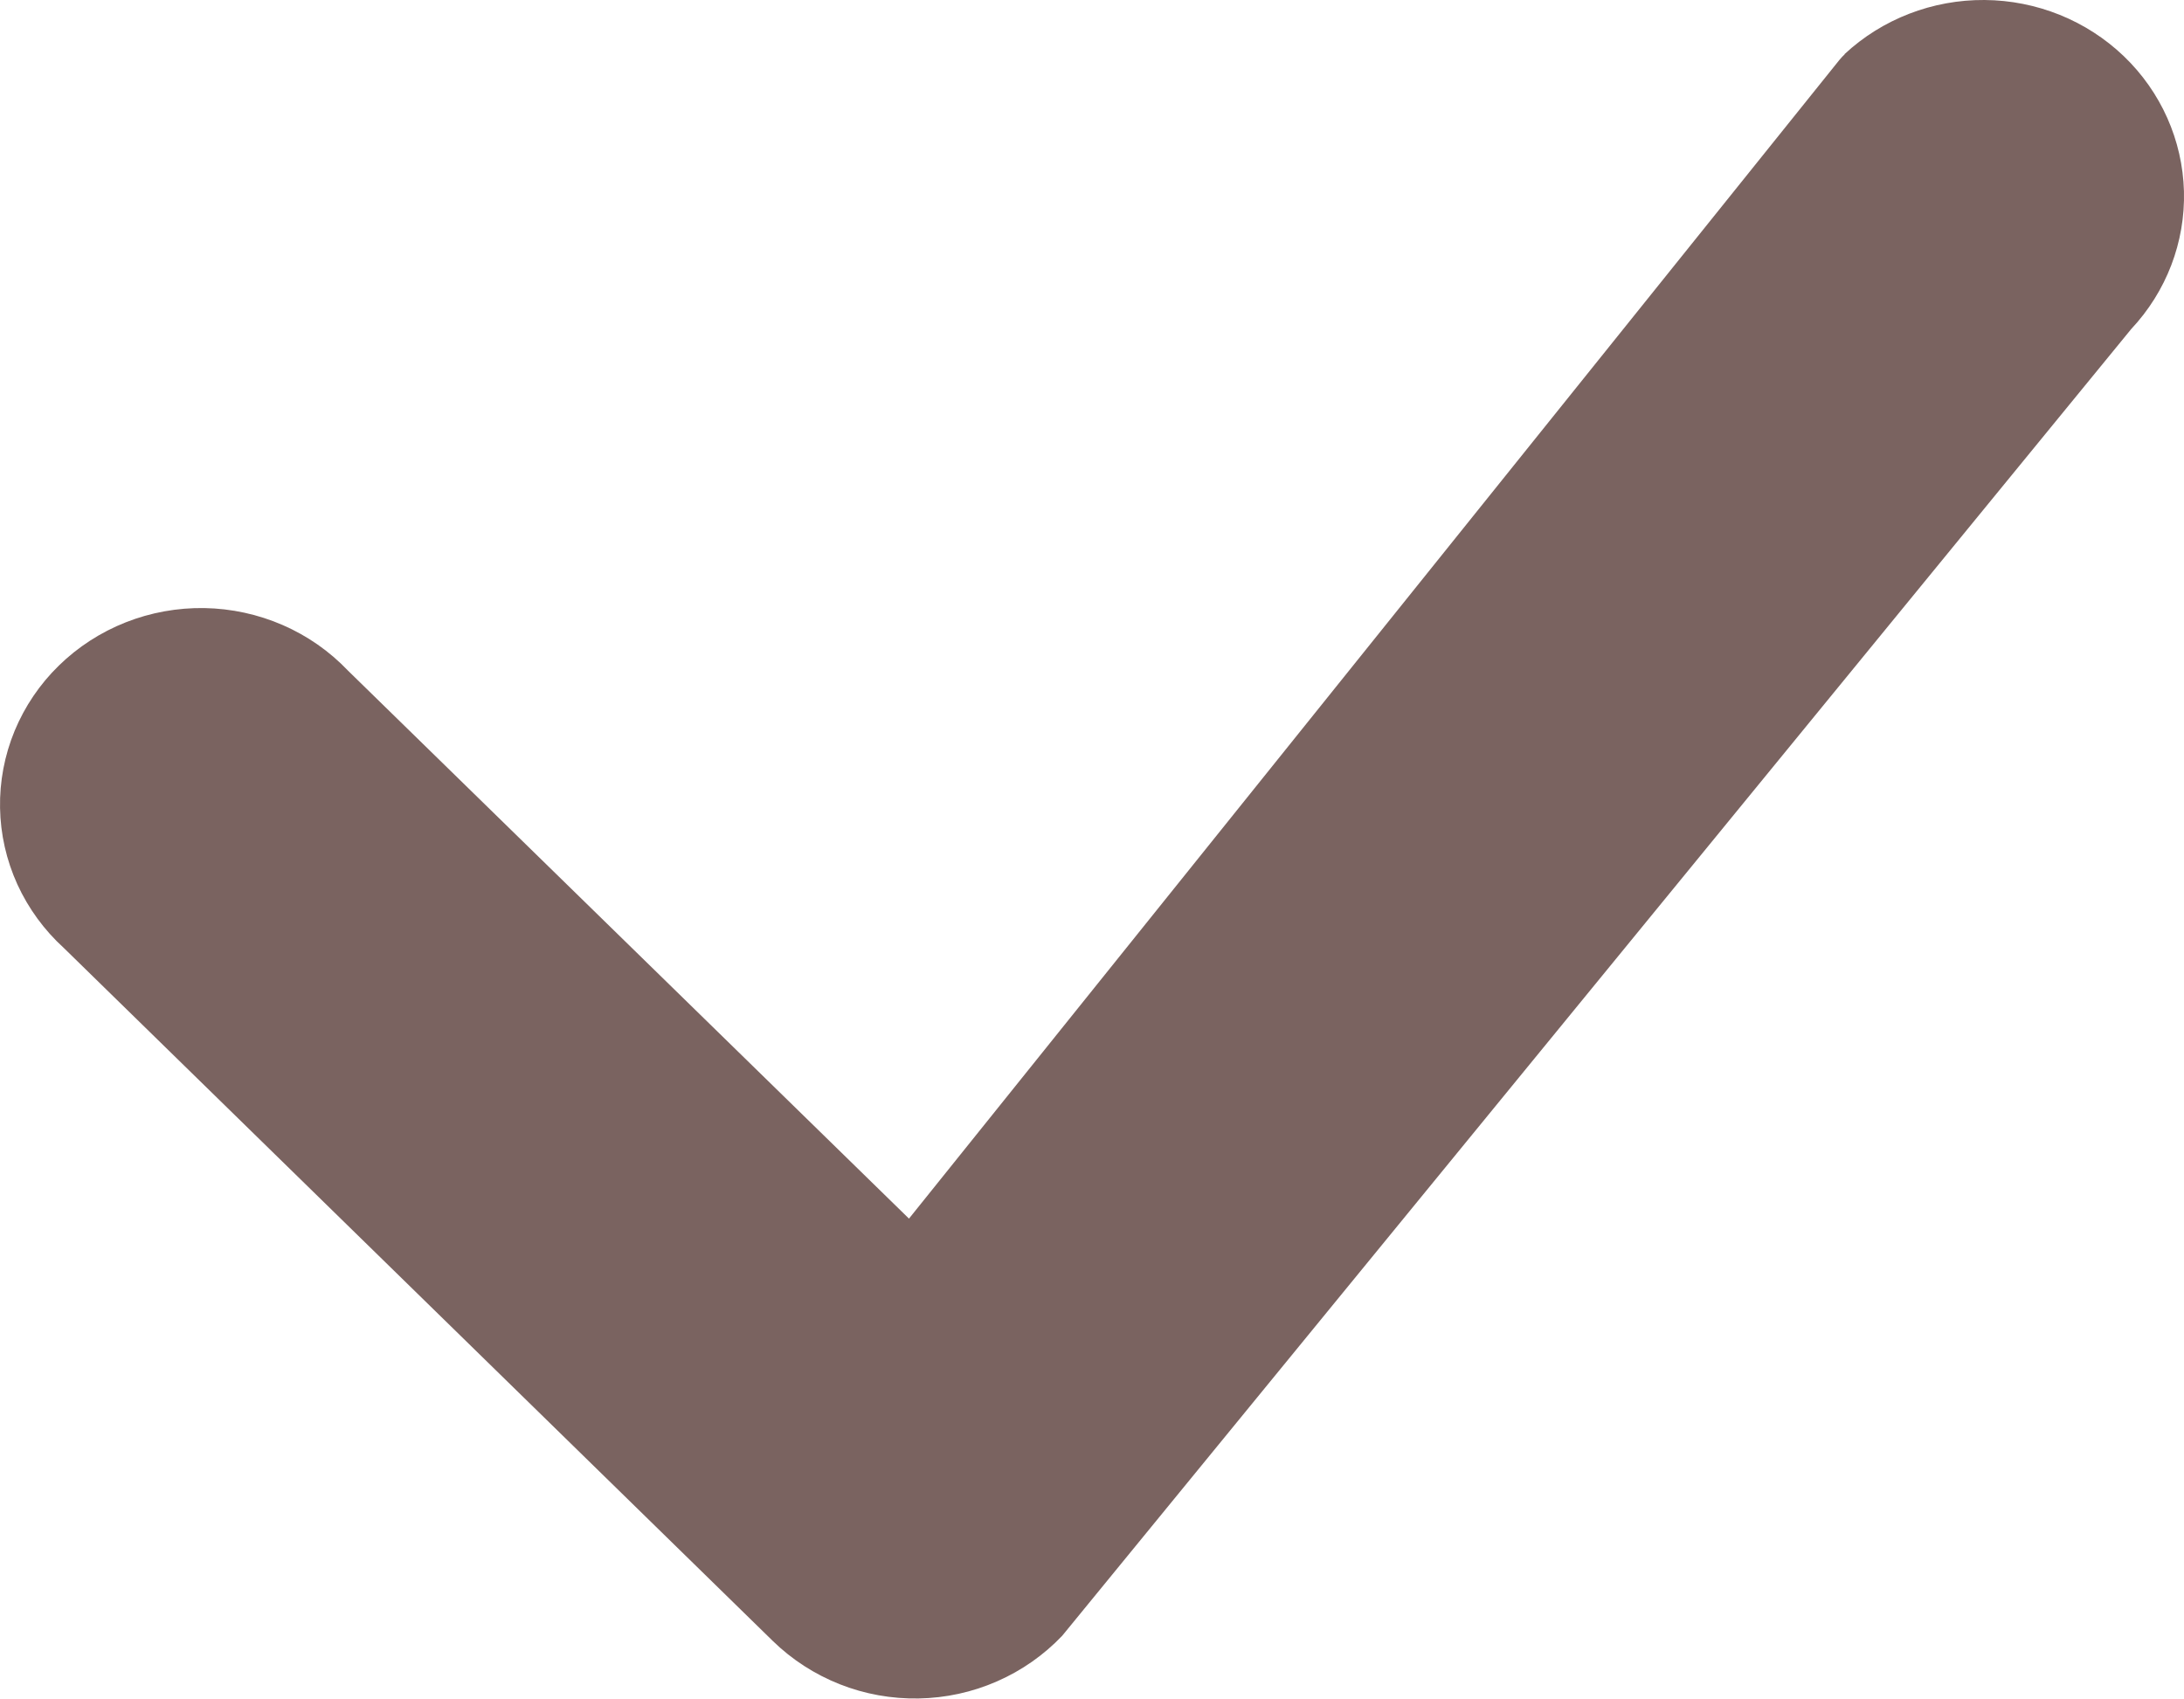
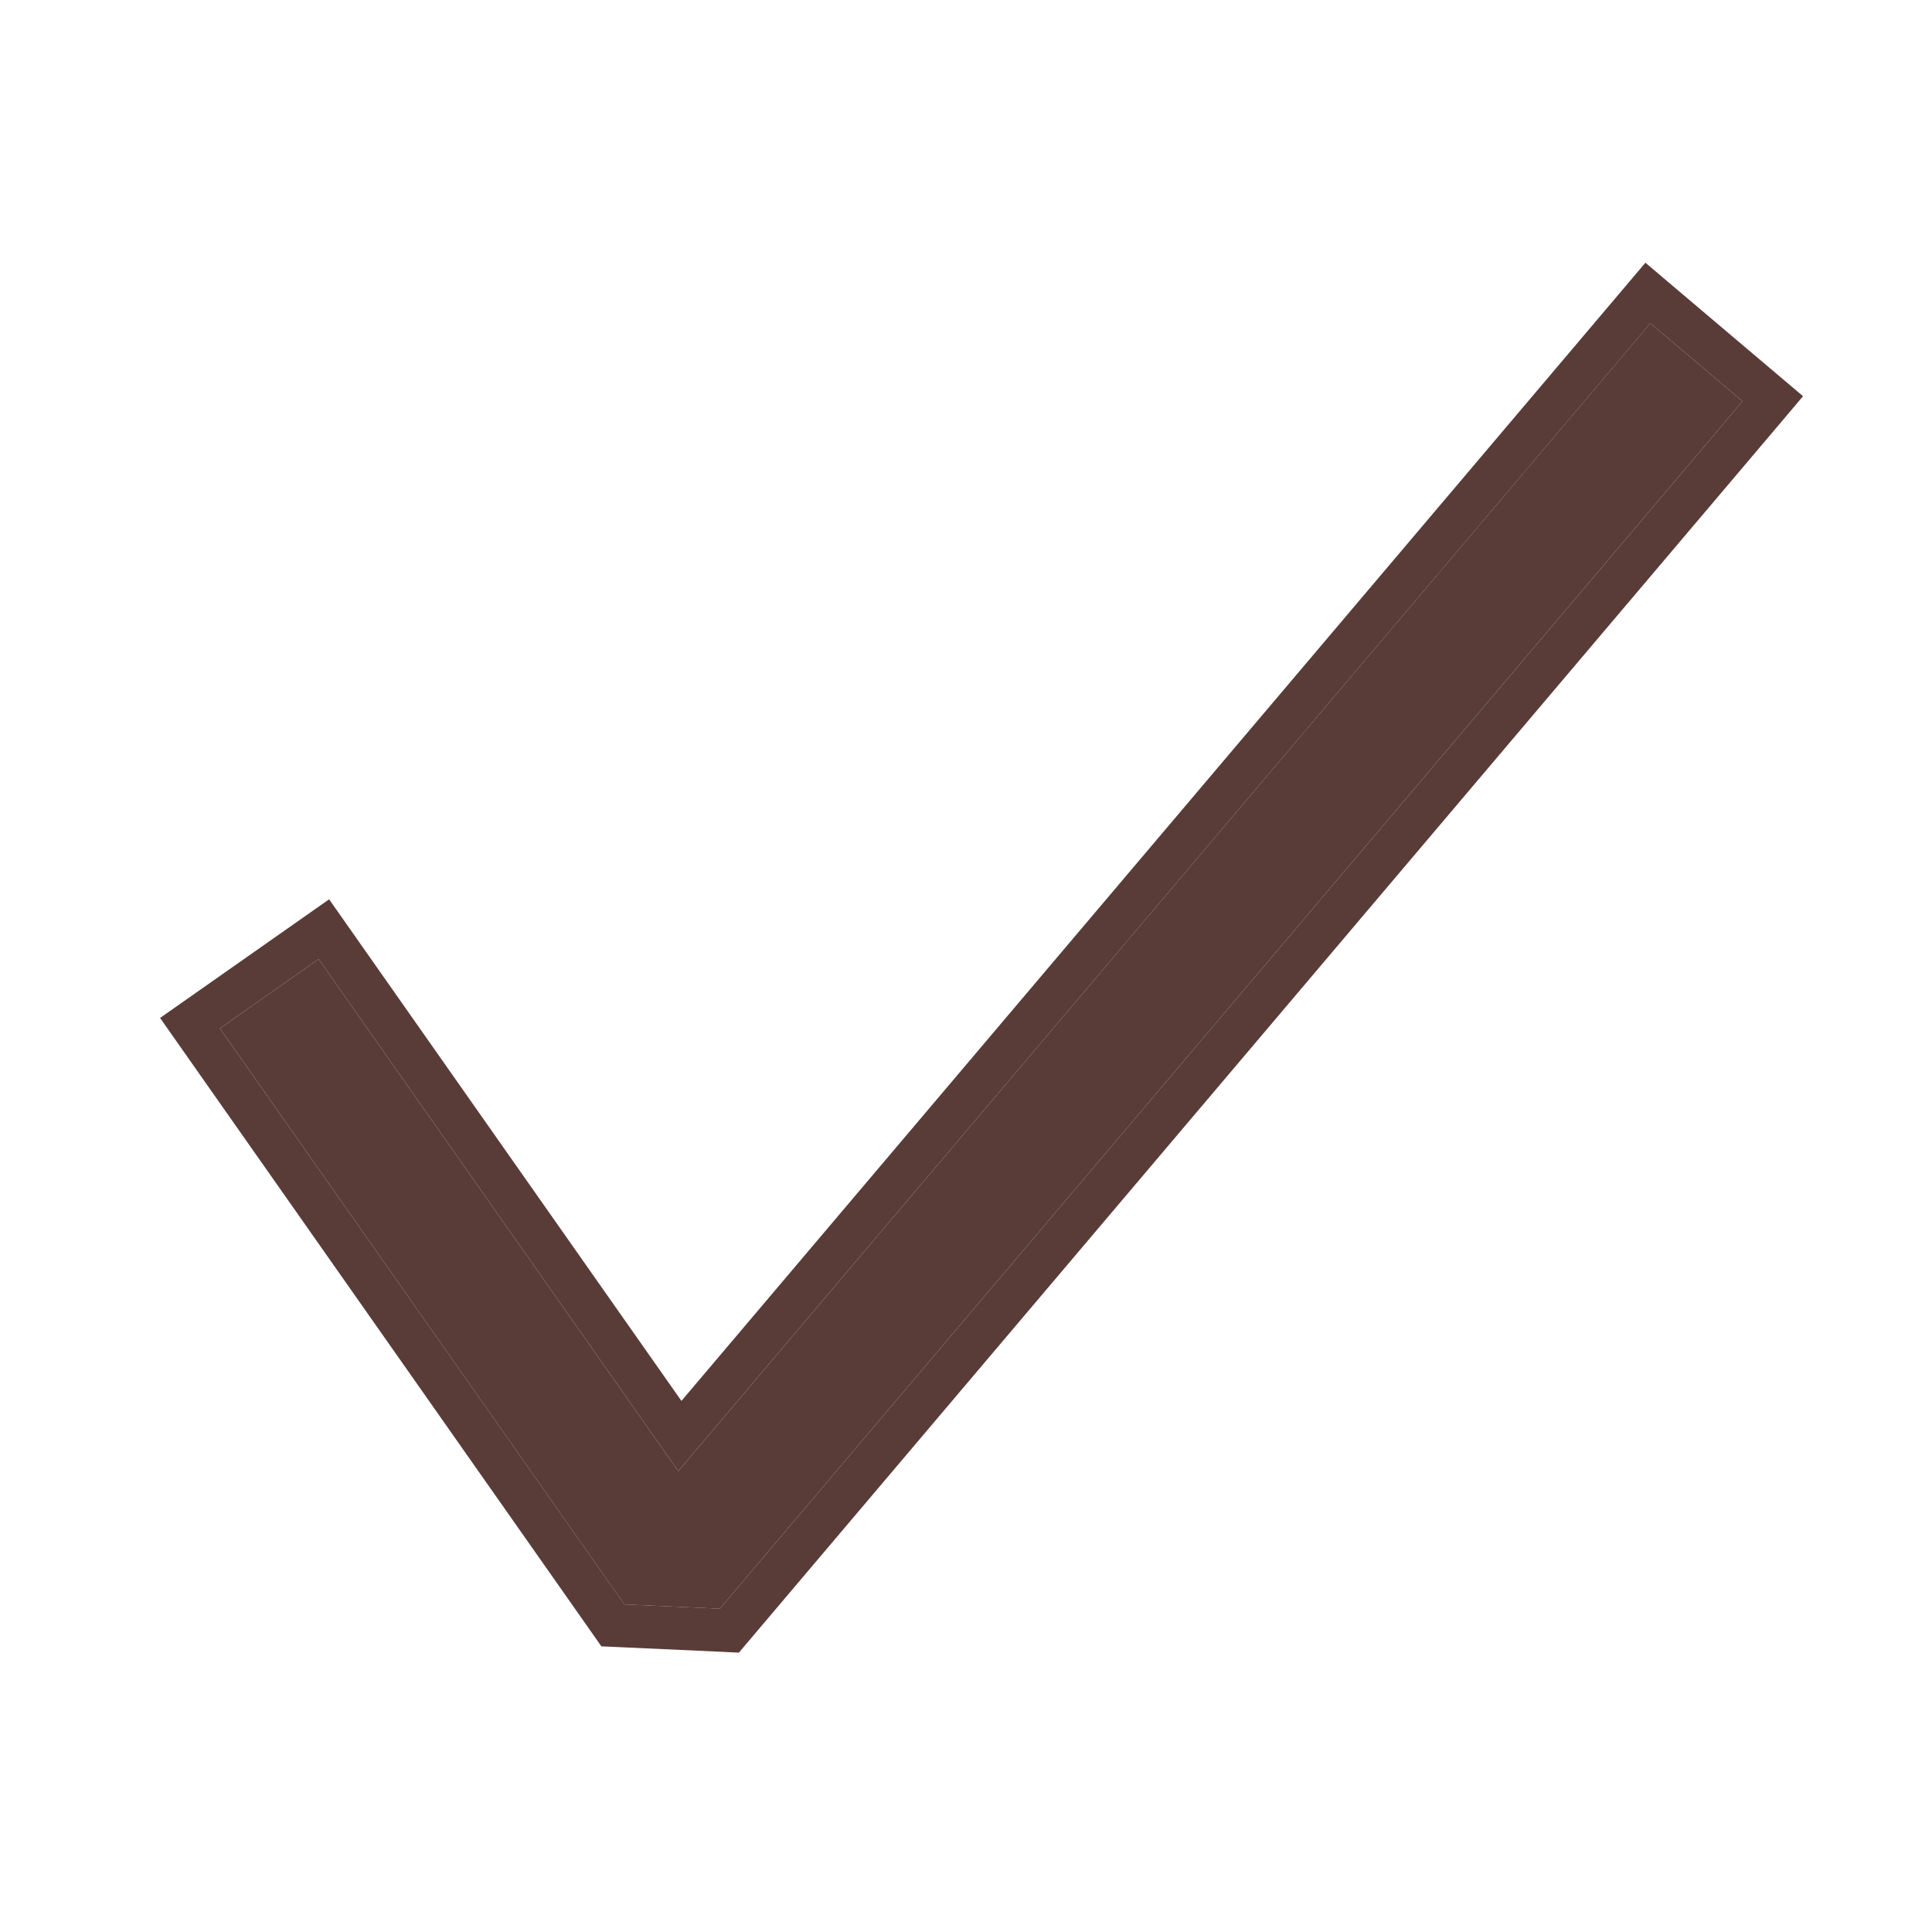
- <svg xmlns="http://www.w3.org/2000/svg" width="45" height="35" viewBox="0 0 45 35" fill="none">
-   <path d="M38.005 1.116C38.783 0.392 39.818 -0.008 40.891 0C41.965 0.008 42.993 0.423 43.76 1.158C44.526 1.893 44.97 2.891 44.999 3.94C45.027 4.989 44.637 6.008 43.912 6.781L21.886 33.707C21.507 34.105 21.05 34.425 20.542 34.647C20.034 34.87 19.485 34.989 18.929 34.999C18.372 35.009 17.819 34.91 17.303 34.706C16.787 34.502 16.318 34.199 15.924 33.815L1.318 19.537C0.911 19.167 0.585 18.72 0.358 18.224C0.132 17.727 0.01 17.191 0.001 16.648C-0.009 16.105 0.093 15.565 0.301 15.061C0.51 14.557 0.819 14.099 1.213 13.715C1.606 13.331 2.074 13.028 2.59 12.824C3.105 12.621 3.657 12.521 4.213 12.53C4.769 12.54 5.317 12.659 5.825 12.88C6.333 13.101 6.79 13.42 7.169 13.818L18.729 25.111L37.9 1.235C37.935 1.193 37.972 1.153 38.011 1.116H38.005Z" fill="#472723" fill-opacity="0.72" />
+ <svg xmlns="http://www.w3.org/2000/svg" width="45" height="45" viewBox="0 0 45 45" fill="none">
+   <path fill-rule="evenodd" clip-rule="evenodd" d="M40.587 9.346L16.765 37.471L14.543 37.37L5.122 23.954L7.422 22.34L15.798 34.265L38.441 7.529L40.587 9.346Z" fill="#472723" fill-opacity="0.9" />
+   <path d="M40.969 9.669L41.292 9.287L40.91 8.964L38.764 7.147L38.383 6.824L38.06 7.206L15.835 33.447L7.831 22.052L7.544 21.643L7.135 21.93L4.834 23.545L4.425 23.832L4.712 24.241L14.134 37.657L14.275 37.858L14.521 37.869L16.743 37.97L16.988 37.982L17.147 37.794L40.969 9.669Z" stroke="#472723" stroke-opacity="0.9" />
</svg>
